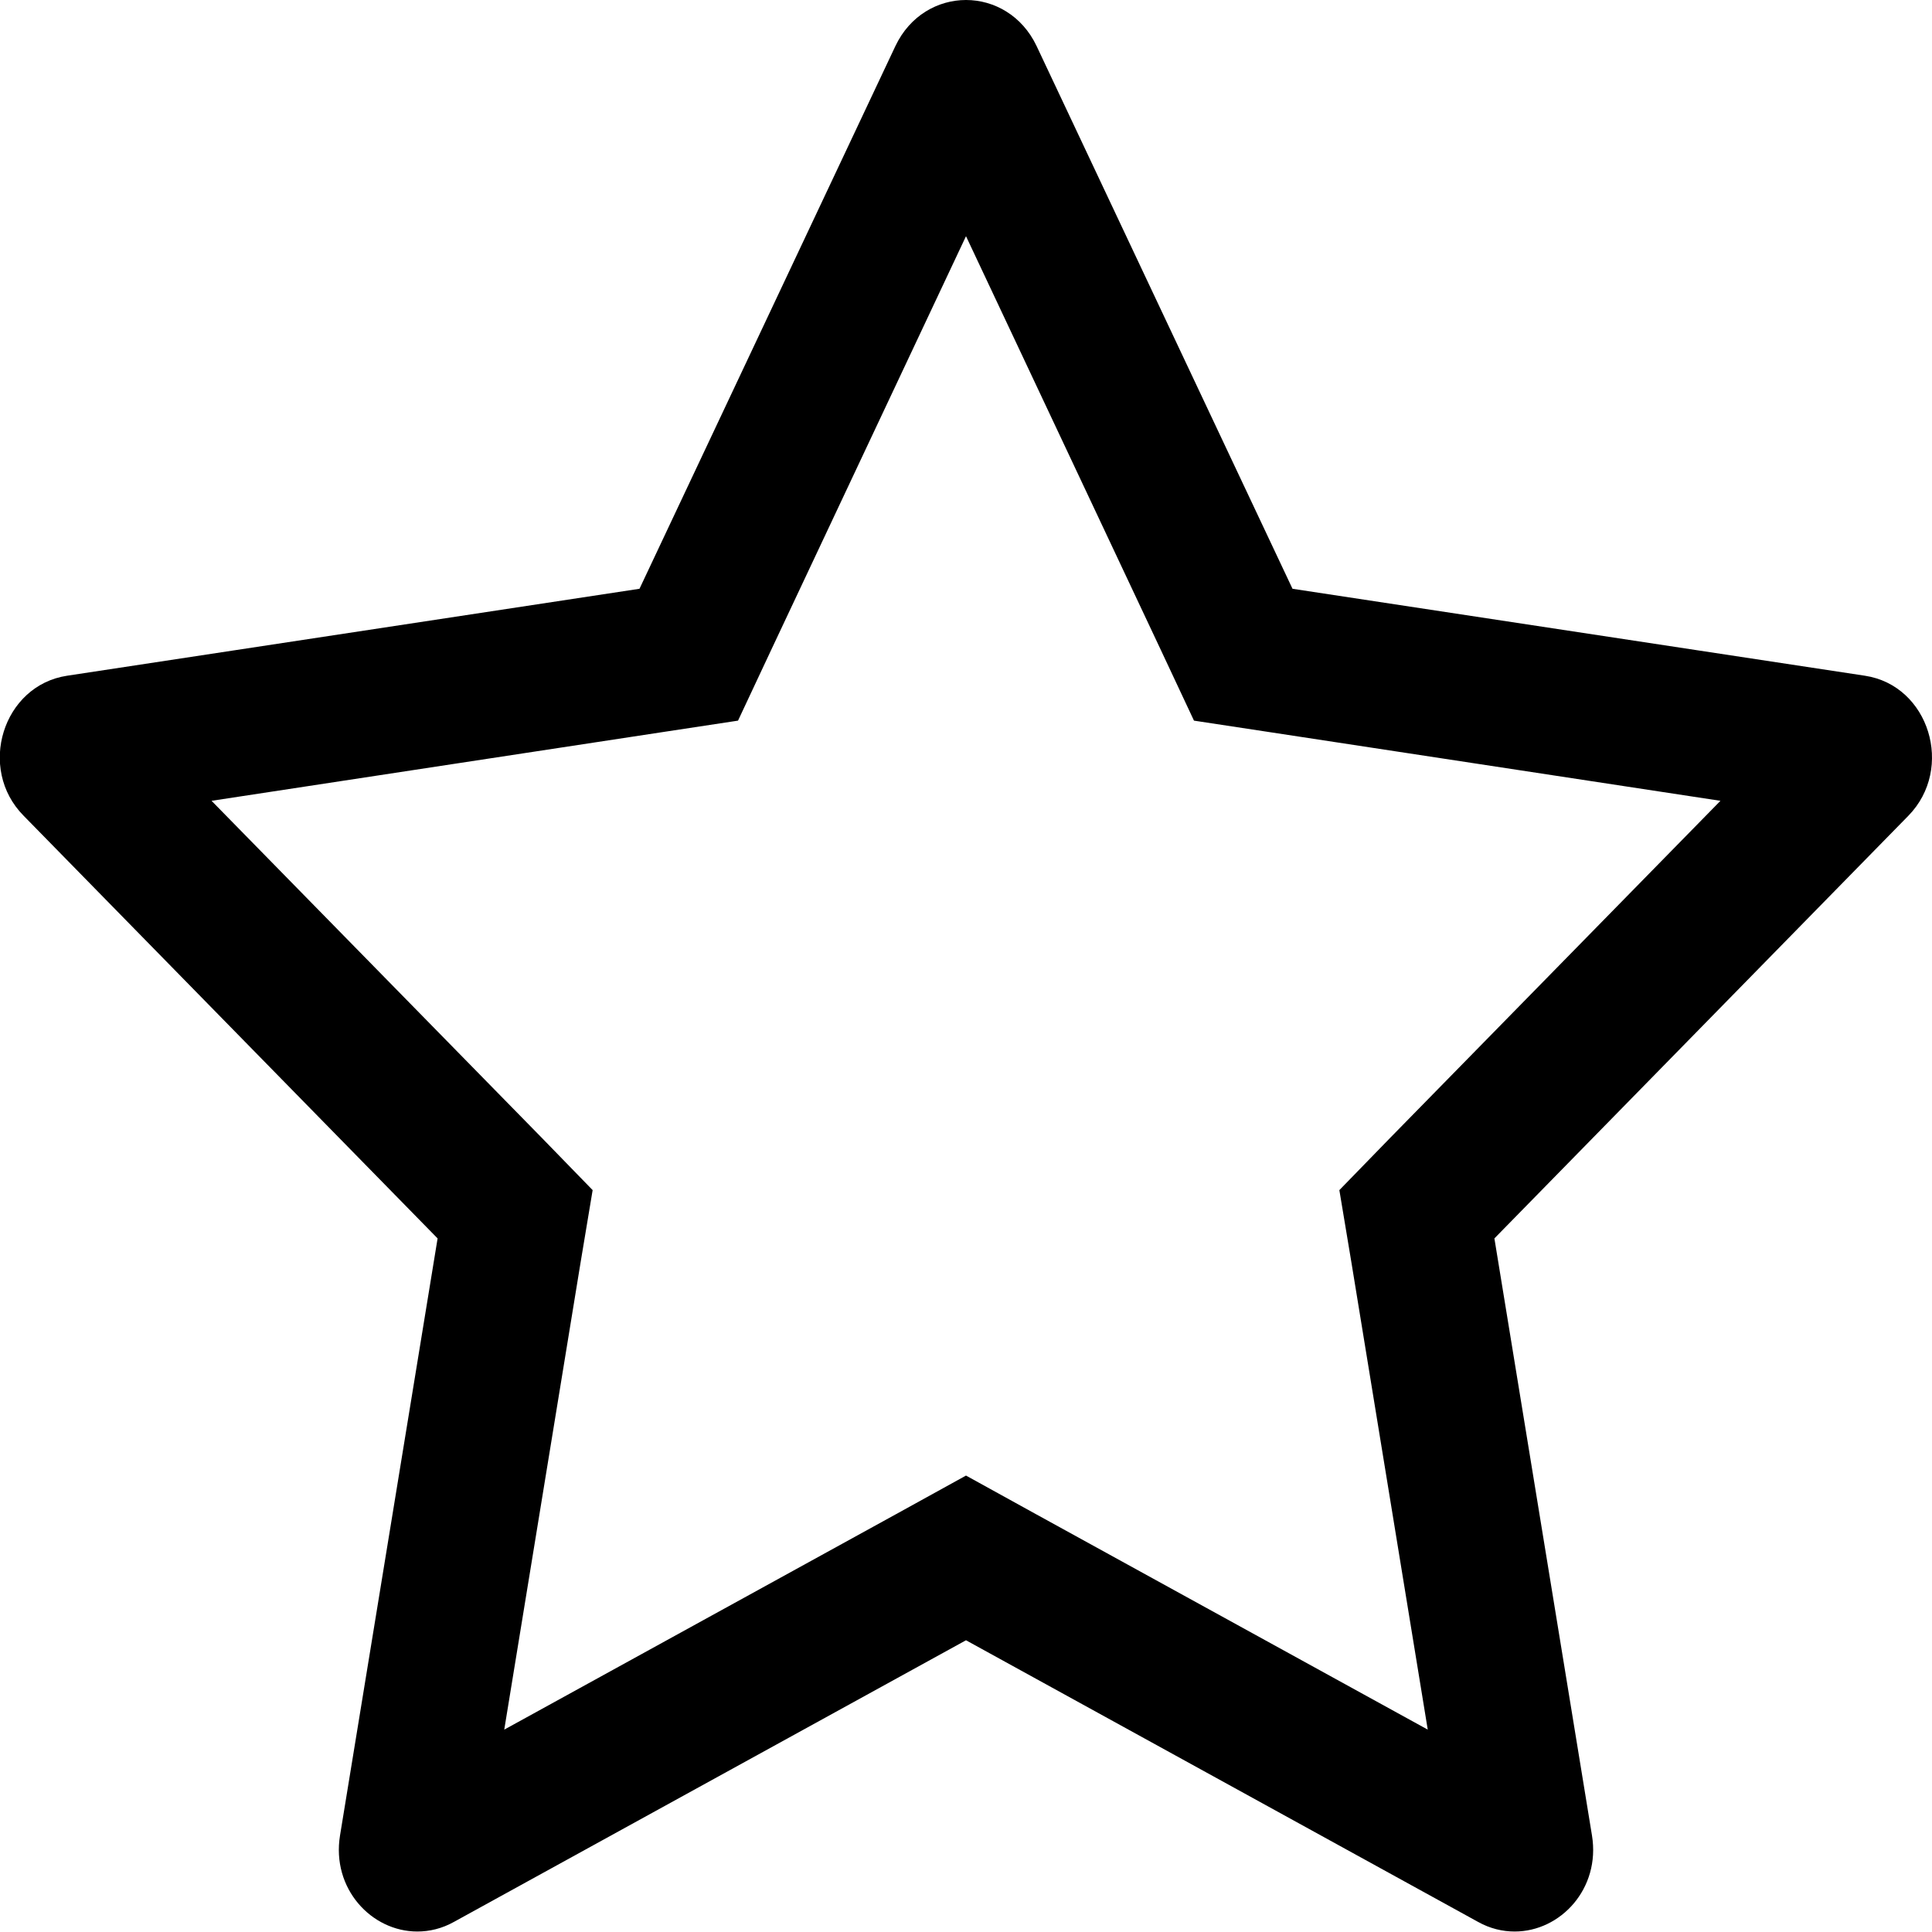
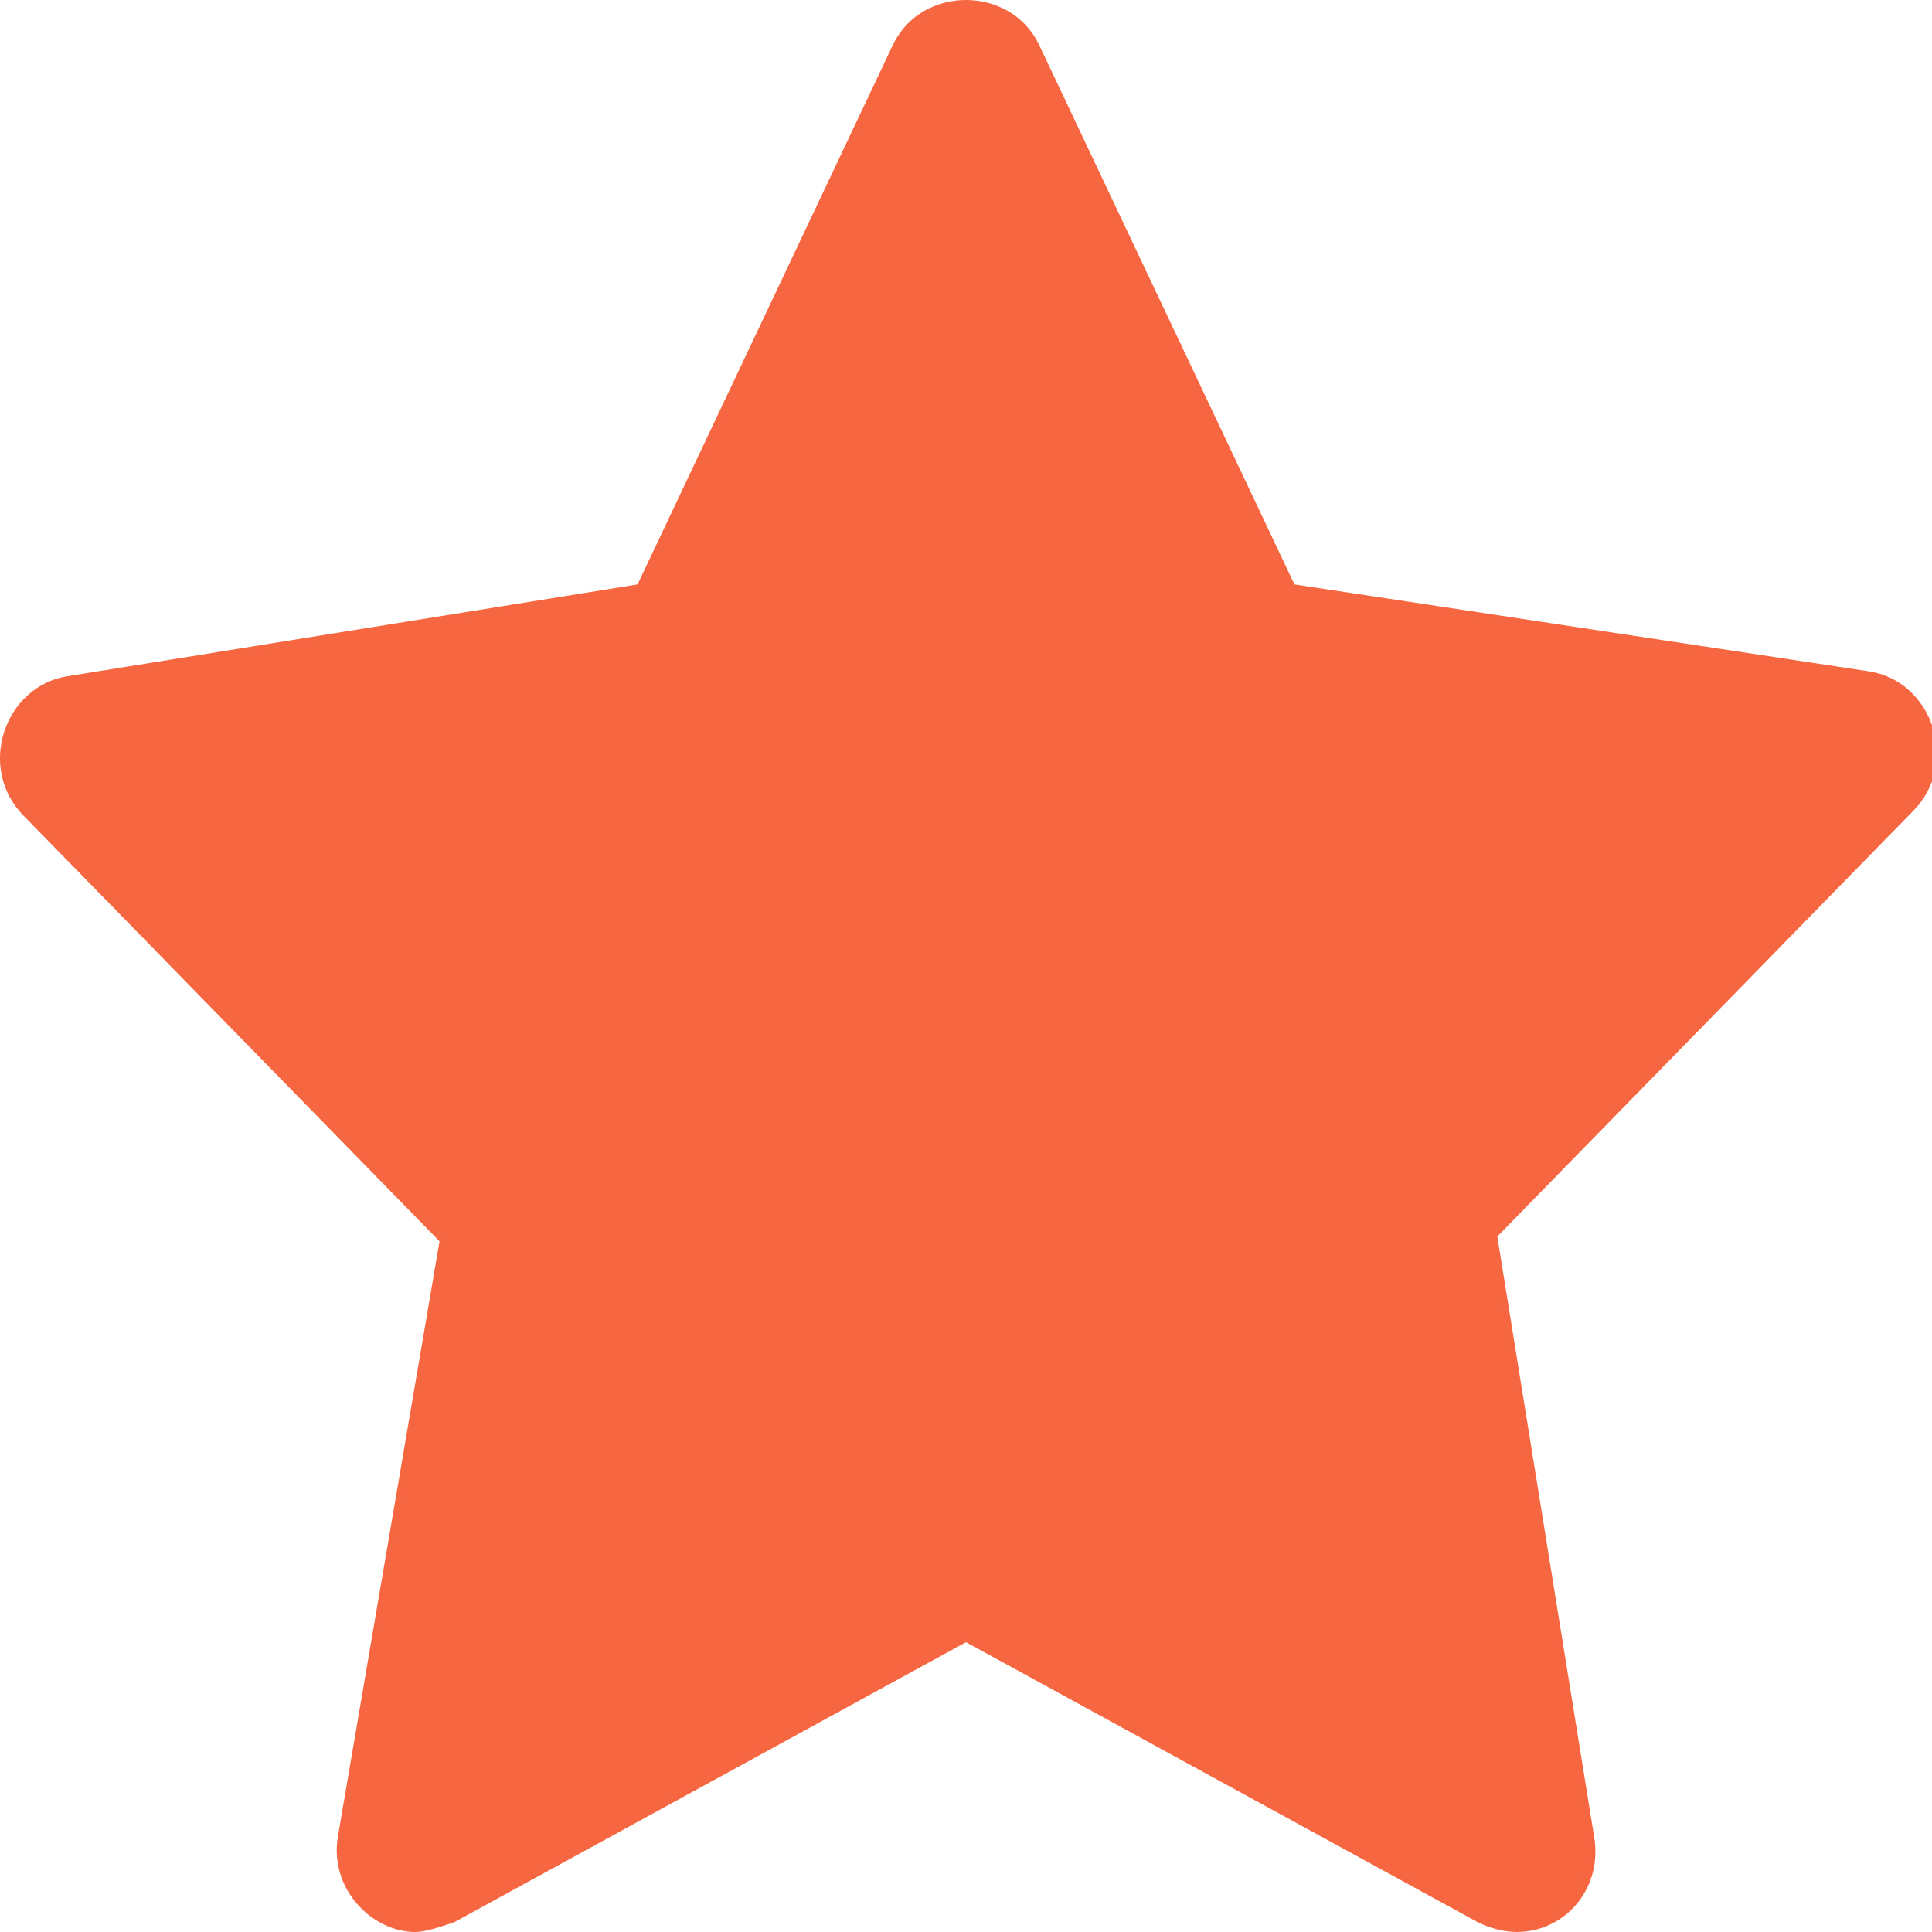
- <svg xmlns="http://www.w3.org/2000/svg" id="Layer_2" data-name="Layer 2" viewBox="0 0 40 40">
-   <path d="M21.26,2.23h0m-1.26,2.66l4.04,8.58,.68,1.45,1.58,.24,9.32,1.42-6.83,6.97-1.06,1.09,.25,1.5,1.58,9.67-8.11-4.46-1.45-.8-1.45,.8-8.11,4.46,1.58-9.67,.25-1.5-1.06-1.09-6.83-6.97,9.32-1.42,1.58-.24,.68-1.45,4.04-8.58M20,0C19.42,0,18.84,.32,18.54,.95l-5.3,11.24L1.39,13.99c-1.33,.2-1.87,1.92-.9,2.9l8.57,8.75-2.02,12.36c-.18,1.1,.65,1.99,1.6,1.99,.25,0,.51-.06,.76-.2l10.6-5.83,10.6,5.83c.25,.14,.51,.2,.76,.2,.95,0,1.78-.89,1.6-1.99l-2.02-12.36,8.57-8.75c.96-.98,.43-2.7-.9-2.9l-11.85-1.8L21.46,.95C21.16,.32,20.58,0,20,0h0Z" />
+ <svg xmlns="http://www.w3.org/2000/svg" version="1.1" id="Layer_2_00000173121522715158672930000015285136814116522918_" x="0px" y="0px" viewBox="0 0 40 40" style="enable-background:new 0 0 40 40;" xml:space="preserve">
+   <style type="text/css">
+ 	.st0{fill:#F66641;}
+ </style>
+   <path class="st0" d="M21.3,2.2L21.3,2.2 M20,0c-0.6,0-1.2,0.3-1.5,0.9l-5.3,11.2L1.4,14c-1.3,0.2-1.9,1.9-0.9,2.9l8.6,8.8L7,38  c-0.2,1.1,0.7,2,1.6,2c0.2,0,0.5-0.1,0.8-0.2L20,34l10.6,5.8c0.2,0.1,0.5,0.2,0.8,0.2c1,0,1.8-0.9,1.6-2l-2-12.4l8.6-8.8  c1-1,0.4-2.7-0.9-2.9l-11.9-1.8L21.5,0.9C21.2,0.3,20.6,0,20,0L20,0z" />
</svg>
